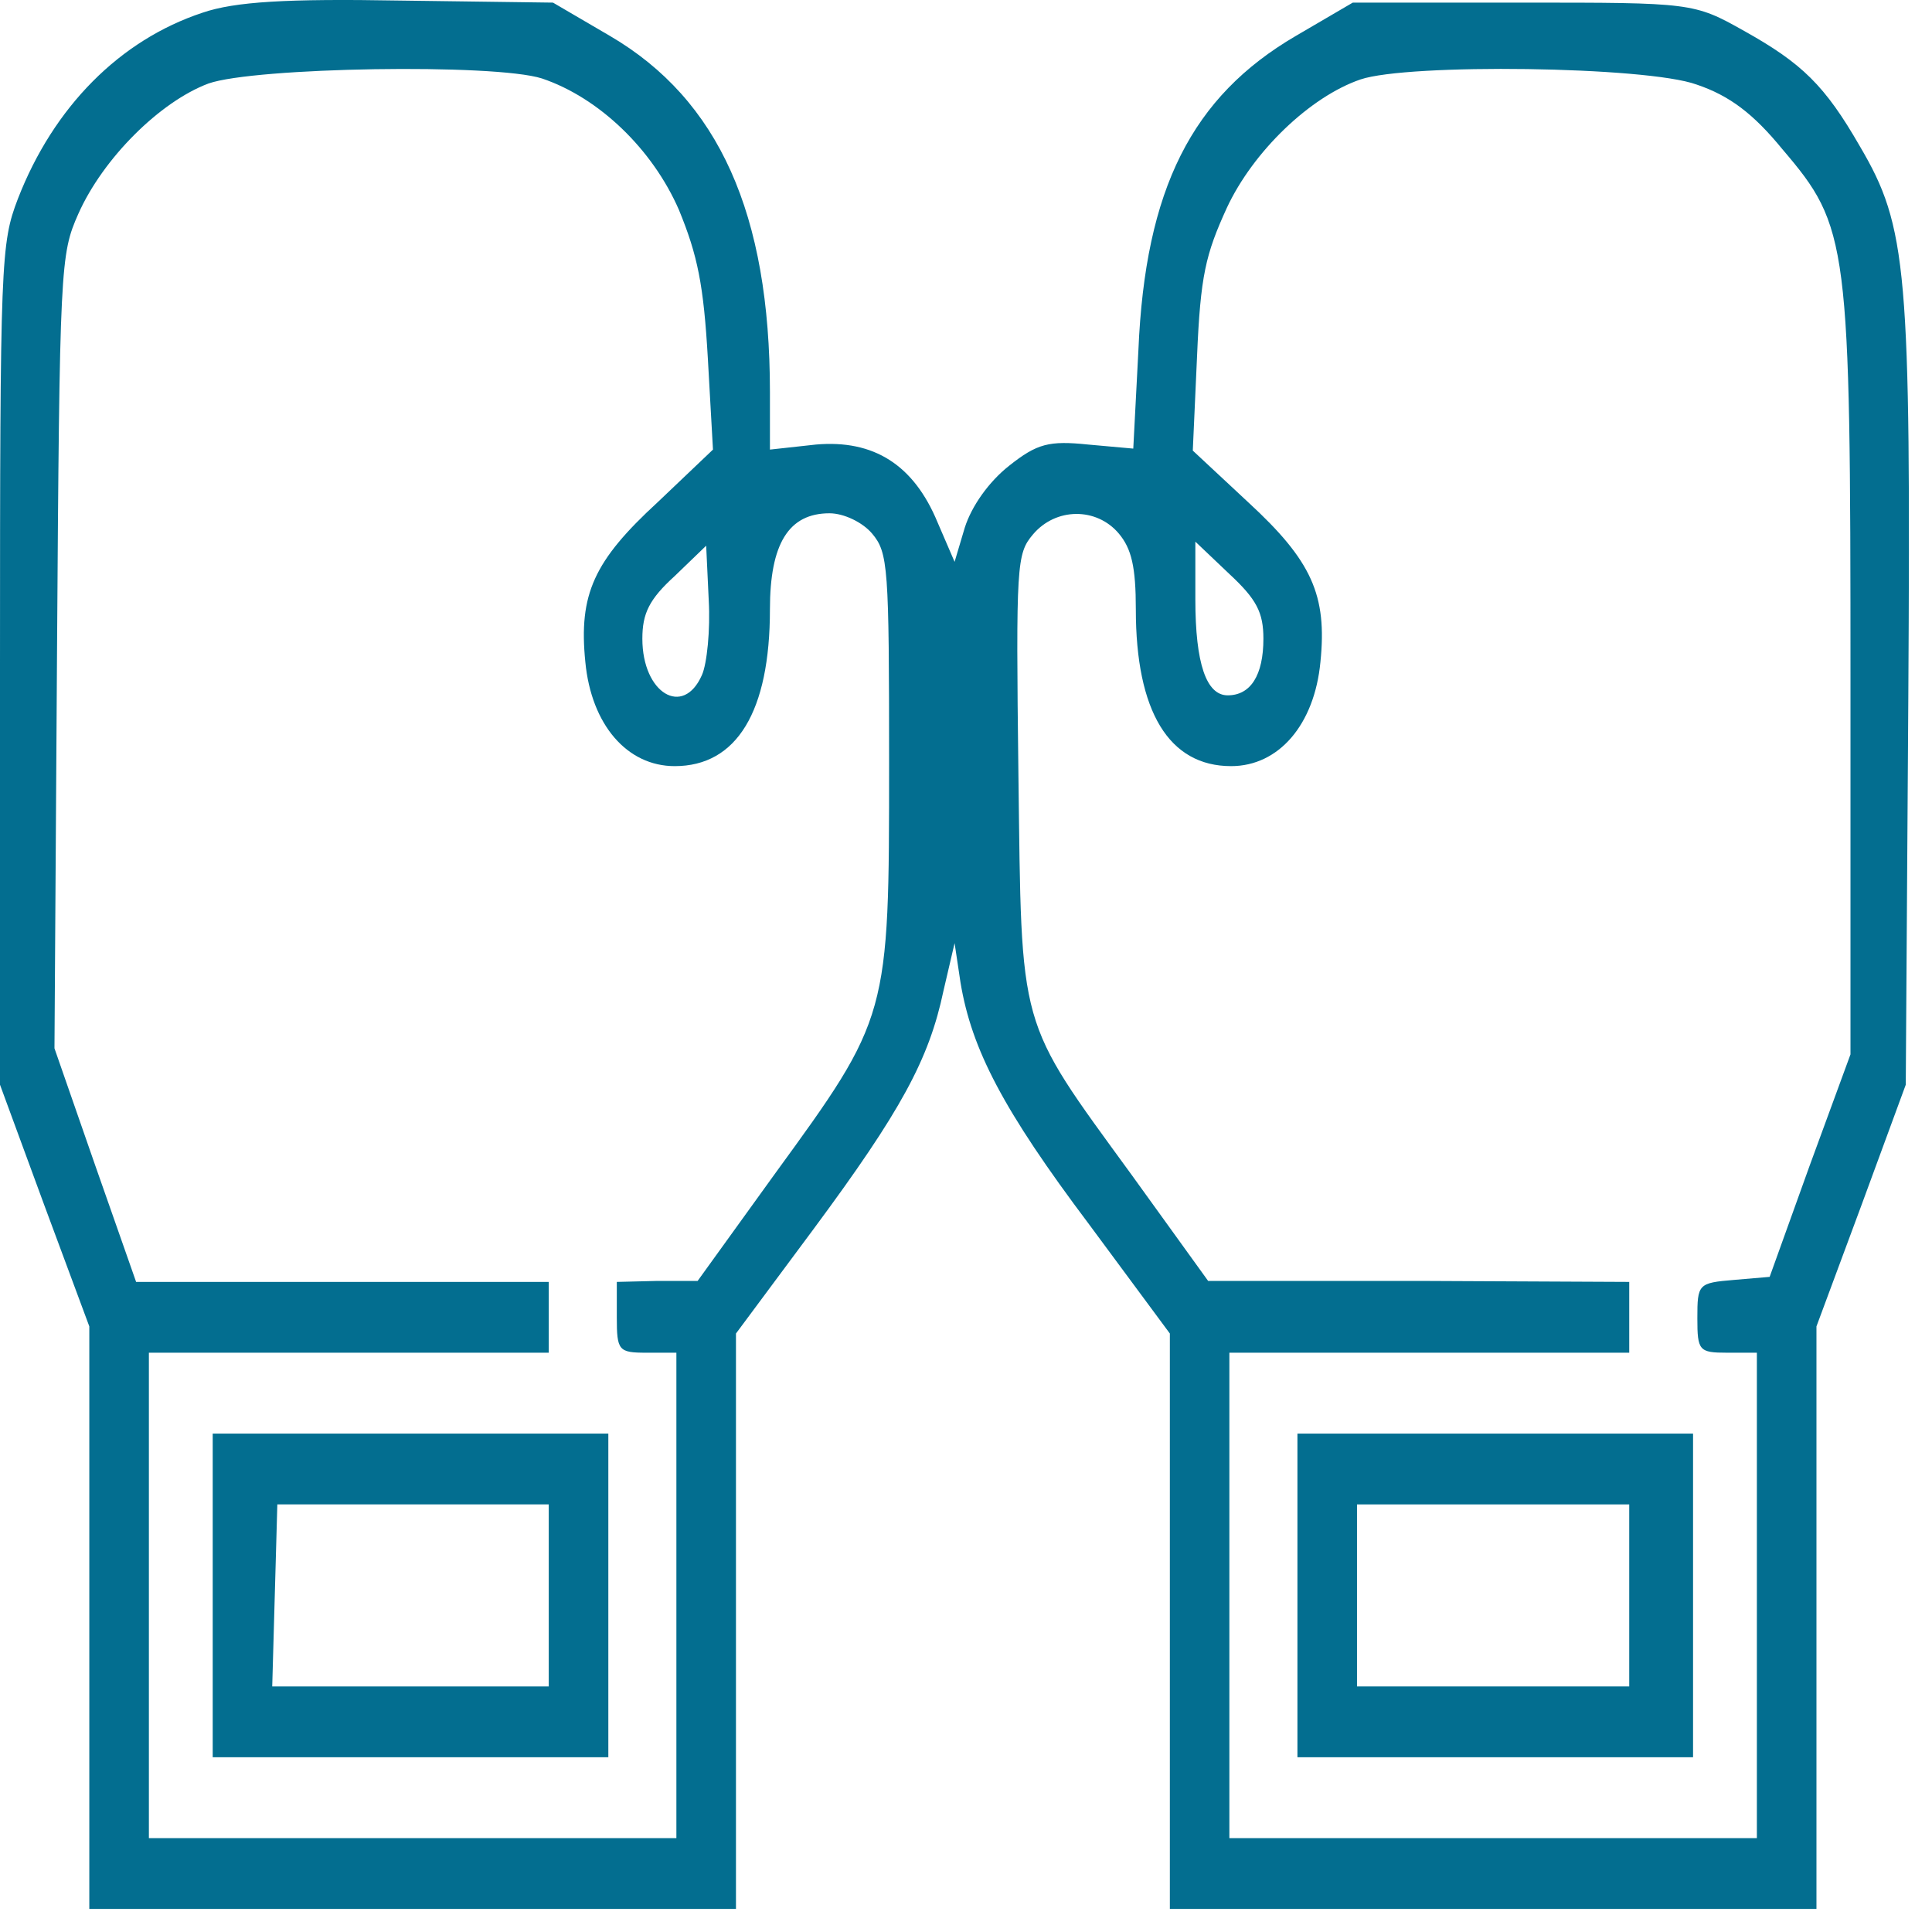
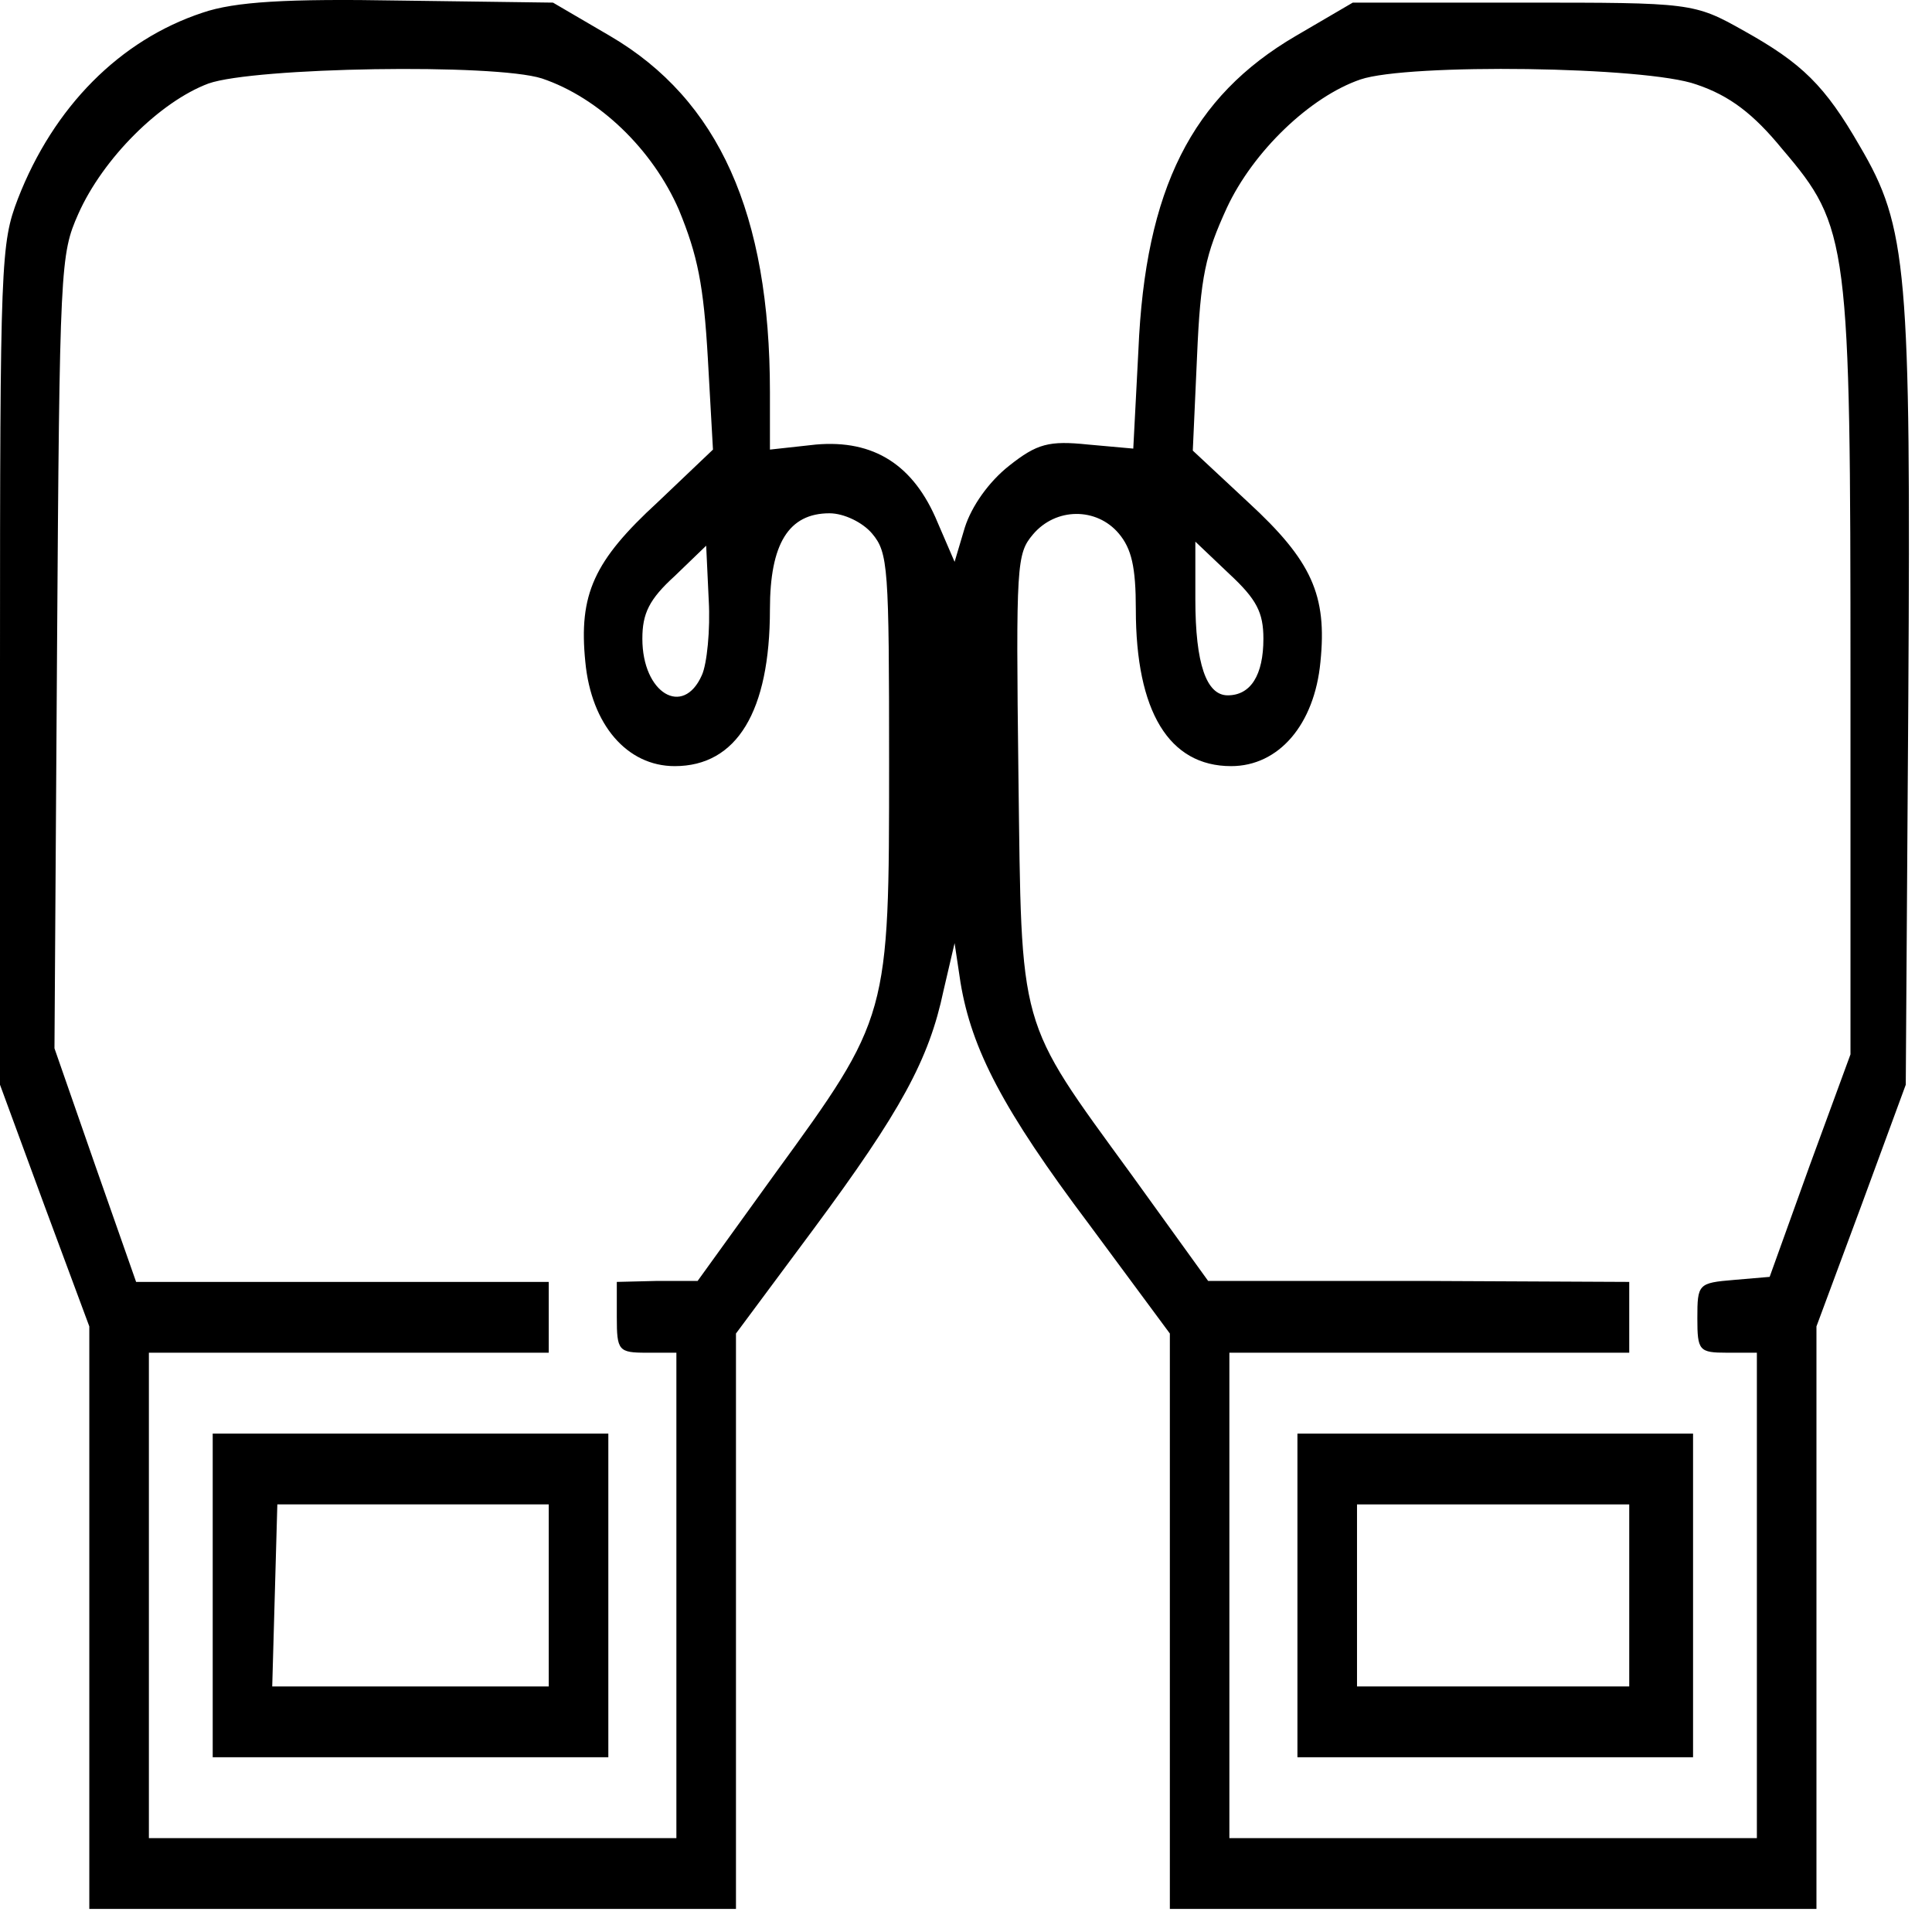
- <svg xmlns="http://www.w3.org/2000/svg" width="31" height="31" viewBox="0 0 31 31" fill="none">
-   <path d="M3.249 0.204C1.925 0.642 0.86 1.713 0.287 3.19C0.014 3.904 0 4.163 0 10.671V17.405L0.71 19.336L1.433 21.283V25.956V30.63H6.621H11.809V26.021V21.397L13.051 19.725C14.457 17.827 14.907 16.999 15.139 15.896L15.317 15.133L15.412 15.766C15.59 16.837 16.095 17.81 17.474 19.644L18.771 21.397V26.021V30.63H23.958H29.146V25.956V21.283L29.869 19.336L30.579 17.405L30.62 11.19C30.661 4.326 30.606 3.644 29.842 2.346C29.282 1.372 28.914 1.015 27.985 0.496C27.18 0.042 27.139 0.042 24.436 0.042H21.706L20.791 0.577C19.126 1.551 18.375 3.028 18.266 5.624L18.184 7.198L17.46 7.133C16.832 7.068 16.641 7.117 16.191 7.474C15.863 7.733 15.59 8.123 15.481 8.464L15.317 9.015L15.044 8.382C14.662 7.458 14.02 7.052 13.092 7.133L12.354 7.214V6.289C12.354 3.433 11.535 1.6 9.788 0.577L8.873 0.042L6.416 0.009C4.601 -0.023 3.768 0.026 3.249 0.204ZM8.696 1.259C9.611 1.567 10.471 2.395 10.894 3.368C11.194 4.099 11.29 4.569 11.358 5.754L11.44 7.214L10.553 8.058C9.529 8.999 9.283 9.535 9.392 10.622C9.488 11.628 10.061 12.293 10.826 12.293C11.822 12.293 12.354 11.417 12.354 9.778C12.354 8.723 12.655 8.236 13.31 8.236C13.542 8.236 13.842 8.382 13.993 8.561C14.252 8.869 14.266 9.096 14.266 12.245C14.266 16.317 14.266 16.317 12.423 18.849L11.194 20.553H10.553L9.897 20.569V21.137C9.897 21.672 9.925 21.705 10.375 21.705H10.853V25.599V29.494H6.621H2.389V25.599V21.705H5.597H8.805V21.137V20.569H5.502H2.184L1.529 18.703L0.874 16.821L0.915 10.46C0.956 4.245 0.969 4.082 1.256 3.433C1.652 2.541 2.566 1.632 3.345 1.34C4.082 1.08 7.931 1.015 8.696 1.259ZM27.221 1.356C27.753 1.535 28.136 1.827 28.6 2.395C29.665 3.644 29.692 3.871 29.692 10.898V16.918L29.037 18.703L28.395 20.488L27.822 20.537C27.248 20.585 27.235 20.602 27.235 21.153C27.235 21.672 27.262 21.705 27.712 21.705H28.19V25.599V29.494H23.958H19.726V25.599V21.705H22.934H26.142V21.137V20.569L22.77 20.553H19.385L18.156 18.849C16.313 16.317 16.395 16.577 16.341 12.423C16.3 9.048 16.313 8.886 16.573 8.577C16.941 8.139 17.597 8.139 17.952 8.561C18.156 8.804 18.225 9.096 18.225 9.778C18.225 11.417 18.757 12.293 19.754 12.293C20.518 12.293 21.091 11.628 21.187 10.622C21.296 9.551 21.05 8.999 20.027 8.058L19.139 7.23L19.207 5.721C19.262 4.423 19.344 4.082 19.685 3.336C20.108 2.427 21.023 1.551 21.829 1.275C22.593 1.015 26.416 1.064 27.221 1.356ZM11.262 10.833C10.962 11.514 10.307 11.125 10.307 10.249C10.307 9.843 10.416 9.616 10.826 9.243L11.331 8.756L11.372 9.632C11.399 10.103 11.344 10.654 11.262 10.833ZM20.272 10.249C20.272 10.833 20.068 11.157 19.699 11.157C19.358 11.157 19.18 10.654 19.18 9.616V8.691L19.726 9.21C20.163 9.616 20.272 9.827 20.272 10.249Z" fill="#036E90" />
-   <path d="M3.413 25.6V28.196H6.594H9.761V25.6V23.003H6.594H3.413V25.6ZM8.805 25.6V27.06H6.594H4.368L4.409 25.6L4.45 24.139H6.635H8.805V25.6Z" fill="#036E90" />
-   <path d="M20.818 25.6V28.196H23.999H27.166V25.6V23.003H23.999H20.818V25.6ZM26.142 25.6V27.06H23.958H21.774V25.6V24.139H23.958H26.142V25.6Z" fill="#036E90" />
+ <svg xmlns="http://www.w3.org/2000/svg" width="31" height="31" viewBox="0 0 31 31">
+   <path d="M3.249 0.204C1.925 0.642 0.86 1.713 0.287 3.19C0.014 3.904 0 4.163 0 10.671V17.405L0.71 19.336L1.433 21.283V25.956V30.63H6.621H11.809V26.021V21.397L13.051 19.725C14.457 17.827 14.907 16.999 15.139 15.896L15.317 15.133L15.412 15.766C15.59 16.837 16.095 17.81 17.474 19.644L18.771 21.397V26.021V30.63H23.958H29.146V25.956V21.283L29.869 19.336L30.579 17.405L30.62 11.19C30.661 4.326 30.606 3.644 29.842 2.346C29.282 1.372 28.914 1.015 27.985 0.496C27.18 0.042 27.139 0.042 24.436 0.042H21.706L20.791 0.577C19.126 1.551 18.375 3.028 18.266 5.624L18.184 7.198L17.46 7.133C16.832 7.068 16.641 7.117 16.191 7.474C15.863 7.733 15.59 8.123 15.481 8.464L15.317 9.015L15.044 8.382C14.662 7.458 14.02 7.052 13.092 7.133L12.354 7.214V6.289C12.354 3.433 11.535 1.6 9.788 0.577L8.873 0.042L6.416 0.009C4.601 -0.023 3.768 0.026 3.249 0.204ZM8.696 1.259C9.611 1.567 10.471 2.395 10.894 3.368C11.194 4.099 11.29 4.569 11.358 5.754L11.44 7.214L10.553 8.058C9.529 8.999 9.283 9.535 9.392 10.622C9.488 11.628 10.061 12.293 10.826 12.293C11.822 12.293 12.354 11.417 12.354 9.778C12.354 8.723 12.655 8.236 13.31 8.236C13.542 8.236 13.842 8.382 13.993 8.561C14.252 8.869 14.266 9.096 14.266 12.245C14.266 16.317 14.266 16.317 12.423 18.849L11.194 20.553H10.553L9.897 20.569V21.137C9.897 21.672 9.925 21.705 10.375 21.705H10.853V25.599V29.494H6.621H2.389V25.599V21.705H5.597H8.805V21.137V20.569H5.502H2.184L1.529 18.703L0.874 16.821L0.915 10.46C0.956 4.245 0.969 4.082 1.256 3.433C1.652 2.541 2.566 1.632 3.345 1.34C4.082 1.08 7.931 1.015 8.696 1.259ZM27.221 1.356C27.753 1.535 28.136 1.827 28.6 2.395C29.665 3.644 29.692 3.871 29.692 10.898V16.918L29.037 18.703L28.395 20.488L27.822 20.537C27.248 20.585 27.235 20.602 27.235 21.153C27.235 21.672 27.262 21.705 27.712 21.705H28.19V25.599V29.494H23.958H19.726V25.599V21.705H22.934H26.142V21.137V20.569L22.77 20.553H19.385L18.156 18.849C16.313 16.317 16.395 16.577 16.341 12.423C16.3 9.048 16.313 8.886 16.573 8.577C16.941 8.139 17.597 8.139 17.952 8.561C18.156 8.804 18.225 9.096 18.225 9.778C18.225 11.417 18.757 12.293 19.754 12.293C20.518 12.293 21.091 11.628 21.187 10.622C21.296 9.551 21.05 8.999 20.027 8.058L19.139 7.23L19.207 5.721C19.262 4.423 19.344 4.082 19.685 3.336C20.108 2.427 21.023 1.551 21.829 1.275C22.593 1.015 26.416 1.064 27.221 1.356ZM11.262 10.833C10.962 11.514 10.307 11.125 10.307 10.249C10.307 9.843 10.416 9.616 10.826 9.243L11.331 8.756L11.372 9.632C11.399 10.103 11.344 10.654 11.262 10.833ZM20.272 10.249C20.272 10.833 20.068 11.157 19.699 11.157C19.358 11.157 19.18 10.654 19.18 9.616V8.691L19.726 9.21C20.163 9.616 20.272 9.827 20.272 10.249Z" />
+   <path d="M3.413 25.6V28.196H6.594H9.761V25.6V23.003H6.594H3.413V25.6ZM8.805 25.6V27.06H6.594H4.368L4.409 25.6L4.45 24.139H6.635H8.805V25.6Z" />
+   <path d="M20.818 25.6V28.196H23.999H27.166V25.6V23.003H23.999H20.818V25.6ZM26.142 25.6V27.06H23.958H21.774V25.6V24.139H23.958H26.142V25.6Z" />
</svg>
